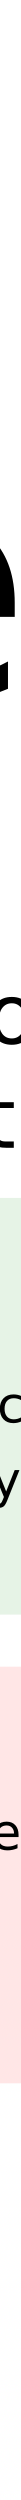
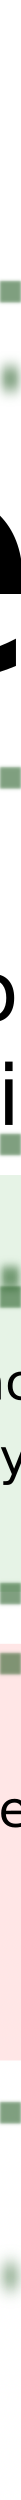
- <svg xmlns="http://www.w3.org/2000/svg" viewBox="-50 -200 10 1200" zoomAndPan="magnify" x="0" y="0" id="svg2" version="1.1" width="100%" height="100%">
-   <defs id="defs4" />
-   <rect x="-300" y="375" width="500" height="200" fill="green" opacity=".1" id="rect2989" />
-   <rect x="225" y="375" width="500" height="200" fill="green" opacity=".1" id="rect2991" />
-   <rect x="-300" y="600" width="500" height="200" fill="red" opacity=".1" id="rect2993" />
-   <rect x="225" y="600" width="500" height="200" fill="red" opacity=".1" id="rect2995" />
-   <text xml:space="preserve" style="font-size:40px;font-style:normal;font-weight:normal;line-height:125%;letter-spacing:0px;word-spacing:0px;fill:#000000;fill-opacity:1;stroke:none;font-family:Bitstream Vera Sans" x="317.84" y="330.338" id="text2985">
-     <tspan id="tspan2987" x="317.84" y="330.338">ZUI Presentations</tspan>
-   </text>
-   <text xml:space="preserve" style="font-size:154.128px;font-style:normal;font-weight:normal;line-height:125%;letter-spacing:0px;word-spacing:0px;fill:#000000;fill-opacity:1;stroke:none;font-family:Bitstream Vera Sans" x="-279.772" y="134.909" id="text2989">
-     <tspan id="title" x="-279.772" y="134.909">Presentations</tspan>
-   </text>
-   <text xml:space="preserve" style="font-size:40px;font-style:normal;font-weight:normal;text-align:center;line-height:125%;letter-spacing:0px;word-spacing:0px;text-anchor:middle;fill:#000000;fill-opacity:1;stroke:none;font-family:Bitstream Vera Sans" x="-77.6" y="300.934" id="text2993">
-     <tspan id="tspan2995" x="-77.6" y="300.934">Slide-Show</tspan>
-     <tspan x="-77.6" y="350.934" id="tspan2997">Presentations</tspan>
-   </text>
-   <text xml:space="preserve" style="font-size:40px;font-style:normal;font-weight:normal;line-height:125%;letter-spacing:0px;word-spacing:0px;fill:#000000;fill-opacity:1;stroke:none;font-family:Bitstream Vera Sans" x="-545.714" y="466.648" id="text3053">
-     <tspan id="tspan3055" x="-545.714" y="466.648">advantages</tspan>
-   </text>
-   <text xml:space="preserve" style="font-size:40px;font-style:normal;font-weight:normal;line-height:125%;letter-spacing:0px;word-spacing:0px;fill:#000000;fill-opacity:1;stroke:none;font-family:Bitstream Vera Sans" x="-525.714" y="686.648" id="text3057">
-     <tspan id="tspan3059" x="-525.714" y="686.648">Problems</tspan>
-   </text>
+ <svg xmlns="http://www.w3.org/2000/svg" xmlns:ns1="http://www.openswatchbook.org/uri/2009/osb" viewBox="-50 -200 10 1200" zoomAndPan="magnify" x="0" y="0" id="svg2" version="1.1" width="100%" height="100%">
+   <defs id="defs4">
+     <linearGradient id="linearGradient3807" ns1:paint="solid">
+       <stop style="stop-color:#000000;stop-opacity:1;" offset="0" id="stop3809" />
+     </linearGradient>
+     <filter id="filter3849-2" color-interpolation-filters="sRGB">
+       <feGaussianBlur stdDeviation="2.296" id="feGaussianBlur3851-5" />
+     </filter>
+     <filter id="filter3849-2-6" color-interpolation-filters="sRGB">
+       <feGaussianBlur stdDeviation="2.296" id="feGaussianBlur3851-5-1" />
+     </filter>
+     <filter id="filter3849-2-65" color-interpolation-filters="sRGB">
+       <feGaussianBlur stdDeviation="2.296" id="feGaussianBlur3851-5-2" />
+     </filter>
+     <filter id="filter3849-2-6-5" color-interpolation-filters="sRGB">
+       <feGaussianBlur stdDeviation="2.296" id="feGaussianBlur3851-5-1-7" />
+     </filter>
+     <filter id="filter3849-2-6-9" color-interpolation-filters="sRGB">
+       <feGaussianBlur stdDeviation="2.296" id="feGaussianBlur3851-5-1-78" />
+     </filter>
+     <filter id="filter3849-2-6-3" color-interpolation-filters="sRGB">
+       <feGaussianBlur stdDeviation="2.296" id="feGaussianBlur3851-5-1-4" />
+     </filter>
+   </defs>
  <flowRoot xml:space="preserve" id="flowRoot3061" style="font-size:40px;font-style:normal;font-weight:normal;line-height:125%;letter-spacing:0px;word-spacing:0px;fill:#000000;fill-opacity:1;stroke:none;font-family:Bitstream Vera Sans">
    <flowRegion id="flowRegion3063">
      <rect id="rect3065" width="525.714" height="765.714" x="-1054.286" y="6.648" />
    </flowRegion>
    <flowPara id="flowPara3067" />
  </flowRoot>
-   <text xml:space="preserve" style="font-size:40px;font-style:normal;font-weight:normal;line-height:125%;letter-spacing:0px;word-spacing:0px;fill:#000000;fill-opacity:1;stroke:none;font-family:Bitstream Vera Sans" x="-254.286" y="-119.066" id="text3069">
-     <tspan id="tspan3071" x="-254.286" y="-119.066">Prezi</tspan>
-   </text>
-   <text xml:space="preserve" style="font-size:40px;font-style:normal;font-weight:normal;line-height:125%;letter-spacing:0px;word-spacing:0px;fill:#000000;fill-opacity:1;stroke:none;font-family:Bitstream Vera Sans" x="128.571" y="-130.495" id="text3073">
-     <tspan id="tspan3075" x="128.571" y="-130.495">CounterPoint</tspan>
-   </text>
-   <text xml:space="preserve" style="font-size:40px;font-style:normal;font-weight:normal;line-height:125%;letter-spacing:0px;word-spacing:0px;fill:#000000;fill-opacity:1;stroke:none;font-family:Bitstream Vera Sans" x="660.454" y="-130.495" id="text3077">
-     <tspan id="tspan3079" x="660.454" y="-130.495">ZUIP</tspan>
-   </text>
-   <text xml:space="preserve" style="font-size:24px;font-style:normal;font-weight:normal;line-height:150%;letter-spacing:0px;word-spacing:0px;fill:#000000;fill-opacity:1;stroke:none;font-family:Bitstream Vera Sans" x="-157.278" y="446.757" id="text3018">
-     <tspan x="-157.278" y="446.757" id="tspan3044">Tools</tspan>
-     <tspan x="-157.278" y="482.757" id="tspan3042">Experience</tspan>
-     <tspan x="-157.278" y="518.757" id="tspan3034">Simplicity / linearity</tspan>
-   </text>
-   <text xml:space="preserve" style="font-size:24px;font-style:normal;font-weight:normal;line-height:150%;letter-spacing:0px;word-spacing:0px;fill:#000000;fill-opacity:1;stroke:none;font-family:Bitstream Vera Sans" x="-175.457" y="687.833" id="text3050">
-     <tspan x="-175.457" y="687.833" id="tspan3056">Jumping between slides</tspan>
-   </text>
-   <text xml:space="preserve" style="font-size:24px;font-style:normal;font-weight:normal;line-height:150%;letter-spacing:0px;word-spacing:0px;fill:#000000;fill-opacity:1;stroke:none;font-family:Bitstream Vera Sans" x="284.053" y="445.916" id="text3018-6">
-     <tspan x="284.053" y="445.916" id="tspan3044-9">Spatial coding of information</tspan>
-     <tspan x="284.053" y="481.916" id="tspan3042-3">Natural way of describing a topic</tspan>
-     <tspan x="284.053" y="517.916" id="tspan3034-7">Better orientation for the audience</tspan>
-   </text>
-   <text xml:space="preserve" style="font-size:24px;font-style:normal;font-weight:normal;line-height:150%;letter-spacing:0px;word-spacing:0px;fill:#000000;fill-opacity:1;stroke:none;font-family:Bitstream Vera Sans" x="299.801" y="683.658" id="text3018-6-6">
-     <tspan x="299.801" y="683.658" id="tspan3034-7-7">Danger of motion-sickness</tspan>
-   </text>
+   <g id="layer2" style="display:inline">
+     <rect x="-296.175" y="364.025" width="500" height="200" id="rect2989" style="opacity:0.1;fill:#008000" />
+     <rect x="228.825" y="364.025" width="500" height="200" id="rect2991" style="opacity:0.1;fill:#008000" />
+     <rect x="-296.175" y="589.025" width="500" height="200" id="rect2993" style="opacity:0.1;fill:#ff0000" />
+     <rect x="228.825" y="589.025" width="500" height="200" id="rect2995" style="opacity:0.1;fill:#ff0000" />
+     <text xml:space="preserve" style="font-size:40px;font-style:normal;font-weight:normal;line-height:125%;letter-spacing:0px;word-spacing:0px;fill:#000000;fill-opacity:1;stroke:none;font-family:Bitstream Vera Sans" x="321.665" y="319.362" id="text2985">
+       <tspan id="tspan2987" x="321.665" y="319.362">ZUI Presentations</tspan>
+     </text>
+     <text xml:space="preserve" style="font-size:154.128px;font-style:normal;font-weight:normal;line-height:125%;letter-spacing:0px;word-spacing:0px;fill:#000000;fill-opacity:1;stroke:none;font-family:Bitstream Vera Sans" x="-275.947" y="123.934" id="text2989">
+       <tspan id="tspan2991" x="-275.947" y="123.934">Presentations</tspan>
+     </text>
+     <text xml:space="preserve" style="font-size:40px;font-style:normal;font-weight:normal;text-align:center;line-height:125%;letter-spacing:0px;word-spacing:0px;text-anchor:middle;fill:#000000;fill-opacity:1;stroke:none;font-family:Bitstream Vera Sans" x="-73.775" y="289.958" id="text2993">
+       <tspan id="tspan2995" x="-73.775" y="289.958">Slide-Show</tspan>
+       <tspan x="-73.775" y="339.958" id="tspan2997">Presentations</tspan>
+     </text>
+     <text xml:space="preserve" style="font-size:40px;font-style:normal;font-weight:normal;line-height:125%;letter-spacing:0px;word-spacing:0px;fill:#000000;fill-opacity:1;stroke:none;font-family:Bitstream Vera Sans" x="-541.889" y="455.673" id="text3053">
+       <tspan id="tspan3055" x="-541.889" y="455.673">advantages</tspan>
+     </text>
+     <text xml:space="preserve" style="font-size:40px;font-style:normal;font-weight:normal;line-height:125%;letter-spacing:0px;word-spacing:0px;fill:#000000;fill-opacity:1;stroke:none;font-family:Bitstream Vera Sans" x="-521.889" y="675.672" id="text3057">
+       <tspan id="tspan3059" x="-521.889" y="675.672">Problems</tspan>
+     </text>
+     <text xml:space="preserve" style="font-size:40px;font-style:normal;font-weight:normal;line-height:125%;letter-spacing:0px;word-spacing:0px;fill:#000000;fill-opacity:1;stroke:none;font-family:Bitstream Vera Sans" x="-250.46" y="-130.042" id="text3069">
+       <tspan id="tspan3071" x="-250.46" y="-130.042">Prezi</tspan>
+     </text>
+     <text xml:space="preserve" style="font-size:40px;font-style:normal;font-weight:normal;line-height:125%;letter-spacing:0px;word-spacing:0px;fill:#000000;fill-opacity:1;stroke:none;font-family:Bitstream Vera Sans" x="132.397" y="-141.47" id="text3073">
+       <tspan id="tspan3075" x="132.397" y="-141.47">CounterPoint</tspan>
+     </text>
+     <text xml:space="preserve" style="font-size:40px;font-style:normal;font-weight:normal;line-height:125%;letter-spacing:0px;word-spacing:0px;fill:#000000;fill-opacity:1;stroke:none;font-family:Bitstream Vera Sans" x="664.279" y="-141.47" id="text3077">
+       <tspan id="tspan3079" x="664.279" y="-141.47">ZUIP</tspan>
+     </text>
+     <text xml:space="preserve" style="font-size:24px;font-style:normal;font-weight:normal;line-height:150%;letter-spacing:0px;word-spacing:0px;fill:#000000;fill-opacity:1;stroke:none;font-family:Bitstream Vera Sans" x="-153.453" y="435.782" id="text3018">
+       <tspan x="-153.453" y="435.782" id="tspan3044">Tools</tspan>
+       <tspan x="-153.453" y="471.782" id="tspan3042">Experience</tspan>
+       <tspan x="-153.453" y="507.782" id="tspan3034">Simplicity / linearity</tspan>
+     </text>
+     <text xml:space="preserve" style="font-size:24px;font-style:normal;font-weight:normal;line-height:150%;letter-spacing:0px;word-spacing:0px;fill:#000000;fill-opacity:1;stroke:none;font-family:Bitstream Vera Sans" x="-171.632" y="676.858" id="text3050">
+       <tspan x="-171.632" y="676.858" id="tspan3056">Jumping between slides</tspan>
+     </text>
+     <text xml:space="preserve" style="font-size:24px;font-style:normal;font-weight:normal;line-height:150%;letter-spacing:0px;word-spacing:0px;fill:#000000;fill-opacity:1;stroke:none;font-family:Bitstream Vera Sans" x="287.878" y="434.94" id="text3018-6">
+       <tspan x="287.878" y="434.94" id="tspan3044-9">Spatial coding of information</tspan>
+       <tspan x="287.878" y="470.94" id="tspan3042-3">Natural way of describing a topic</tspan>
+       <tspan x="287.878" y="506.94" id="tspan3034-7">Better orientation for the audience</tspan>
+     </text>
+     <text xml:space="preserve" style="font-size:24px;font-style:normal;font-weight:normal;line-height:150%;letter-spacing:0px;word-spacing:0px;fill:#000000;fill-opacity:1;stroke:none;font-family:Bitstream Vera Sans" x="303.626" y="672.683" id="text3018-6-6">
+       <tspan x="303.626" y="672.683" id="tspan3034-7-7">Danger of motion-sickness</tspan>
+     </text>
+   </g>
+   <g id="layer1" style="display:inline" class="waypoints">
+     <rect style="opacity:0.5;color:#000000;fill:none;stroke:#004000;stroke-width:10.356;stroke-linecap:butt;stroke-linejoin:miter;stroke-miterlimit:4;stroke-opacity:1;stroke-dasharray:none;stroke-dashoffset:0;marker:none;visibility:visible;overflow:visible;filter:url(#filter3849-2);enable-background:accumulate" id="title" width="1163.795" height="673.36" x="-286.746" y="-57.729" transform="matrix(0.9323495,0,0,1,-46.34777,-202.472)">
+       </rect>
+     <rect transform="matrix(0.3482144,0,0,0.3700769,-169.5851,194.7325)" y="-57.729" x="-286.746" height="673.36" width="1163.795" id="rect2311" style="opacity:0.5;color:#000000;fill:none;stroke:#004000;stroke-width:27.857;stroke-linecap:butt;stroke-linejoin:miter;stroke-miterlimit:4;stroke-opacity:1;stroke-dasharray:none;stroke-dashoffset:0;marker:none;visibility:visible;display:inline;overflow:visible;filter:url(#filter3849-2-6);enable-background:accumulate">
+       </rect>
+     <g id="layer4" style="display:inline">
+       <rect style="opacity:0.5;color:#000000;fill:none;stroke:#004000;stroke-width:27.857;stroke-linecap:butt;stroke-linejoin:miter;stroke-miterlimit:4;stroke-opacity:1;stroke-dasharray:none;stroke-dashoffset:0;marker:none;visibility:visible;display:inline;overflow:visible;filter:url(#filter3849-2-6);enable-background:accumulate" id="rect4013" width="1163.795" height="673.36" x="-286.746" y="-57.729" transform="matrix(0.3482144,0,0,0.3700769,-151.787,370.7354)">
+         </rect>
+       <rect transform="matrix(0.3482144,0,0,0.3700769,-135.9666,586.2896)" y="-57.729" x="-286.746" height="673.36" width="1163.795" id="rect4017" style="opacity:0.5;color:#000000;fill:none;stroke:#004000;stroke-width:27.857;stroke-linecap:butt;stroke-linejoin:miter;stroke-miterlimit:4;stroke-opacity:1;stroke-dasharray:none;stroke-dashoffset:0;marker:none;visibility:visible;display:inline;overflow:visible;filter:url(#filter3849-2-6);enable-background:accumulate">
+         </rect>
+     </g>
+     <rect style="opacity:0.5;color:#000000;fill:none;stroke:#004000;stroke-width:27.857;stroke-linecap:butt;stroke-linejoin:miter;stroke-miterlimit:4;stroke-opacity:1;stroke-dasharray:none;stroke-dashoffset:0;marker:none;visibility:visible;display:inline;overflow:visible;filter:url(#filter3849-2-6);enable-background:accumulate" id="rect4080" width="1163.795" height="673.36" x="-286.746" y="-57.729" transform="matrix(0.3482144,0,0,0.3700769,378.1993,192.7549)">
+       </rect>
+     <g style="display:inline" id="g4078">
+       <rect transform="matrix(0.3482144,0,0,0.3700769,358.4237,374.6906)" y="-57.729" x="-286.746" height="673.36" width="1163.795" id="rect4084" style="opacity:0.5;color:#000000;fill:none;stroke:#004000;stroke-width:27.857;stroke-linecap:butt;stroke-linejoin:miter;stroke-miterlimit:4;stroke-opacity:1;stroke-dasharray:none;stroke-dashoffset:0;marker:none;visibility:visible;display:inline;overflow:visible;filter:url(#filter3849-2-6);enable-background:accumulate">
+         </rect>
+       <rect style="opacity:0.5;color:#000000;fill:none;stroke:#004000;stroke-width:27.857;stroke-linecap:butt;stroke-linejoin:miter;stroke-miterlimit:4;stroke-opacity:1;stroke-dasharray:none;stroke-dashoffset:0;marker:none;visibility:visible;display:inline;overflow:visible;filter:url(#filter3849-2-6);enable-background:accumulate" id="rect4088" width="1163.795" height="673.36" x="-286.746" y="-57.729" transform="matrix(0.3482144,0,0,0.3700769,374.2442,590.2447)">
+         </rect>
+     </g>
+     <rect style="opacity:0.5;color:#000000;fill:none;stroke:#004000;stroke-width:7.825;stroke-linecap:butt;stroke-linejoin:miter;stroke-miterlimit:4;stroke-opacity:1;stroke-dasharray:none;stroke-dashoffset:0;marker:none;visibility:visible;display:inline;overflow:visible;filter:url(#filter3849-2-65);enable-background:accumulate" id="title-6" width="1163.795" height="673.36" x="-286.746" y="-57.729" transform="matrix(1.157911,0,0,1.410317,-114.8999,-886.4678)">
+       </rect>
+     <g id="layer5" style="display:inline">
+       <rect style="opacity:0.5;color:#000000;fill:none;stroke:#004000;stroke-width:27.857;stroke-linecap:butt;stroke-linejoin:miter;stroke-miterlimit:4;stroke-opacity:1;stroke-dasharray:none;stroke-dashoffset:0;marker:none;visibility:visible;display:inline;overflow:visible;filter:url(#filter3849-2-6-5);enable-background:accumulate" id="rect4080-0" width="1163.795" height="673.36" x="-286.746" y="-57.729" transform="matrix(0.3482144,0,0,0.3700769,-287.25,-287.7924)">
+         </rect>
+       <rect style="opacity:0.5;color:#000000;fill:none;stroke:#004000;stroke-width:27.857;stroke-linecap:butt;stroke-linejoin:miter;stroke-miterlimit:4;stroke-opacity:1;stroke-dasharray:none;stroke-dashoffset:0;marker:none;visibility:visible;display:inline;overflow:visible;filter:url(#filter3849-2-6-9);enable-background:accumulate" id="rect4080-2" width="1163.795" height="673.36" x="-286.746" y="-57.729" transform="matrix(0.3482144,0,0,0.3700769,149.791,-283.8373)">
+         </rect>
+       <rect style="opacity:0.5;color:#000000;fill:none;stroke:#004000;stroke-width:5.595;stroke-linecap:butt;stroke-linejoin:miter;stroke-miterlimit:4;stroke-opacity:1;stroke-dasharray:none;stroke-dashoffset:0;marker:none;visibility:visible;display:inline;overflow:visible;filter:url(#filter3849-2-6-3);enable-background:accumulate" id="rect4080-9" width="1163.795" height="673.36" x="-286.746" y="-57.729" transform="matrix(1.664549,0,0,1.918879,-288.1654,-288.7237)">
+         </rect>
+     </g>
+   </g>
</svg>
